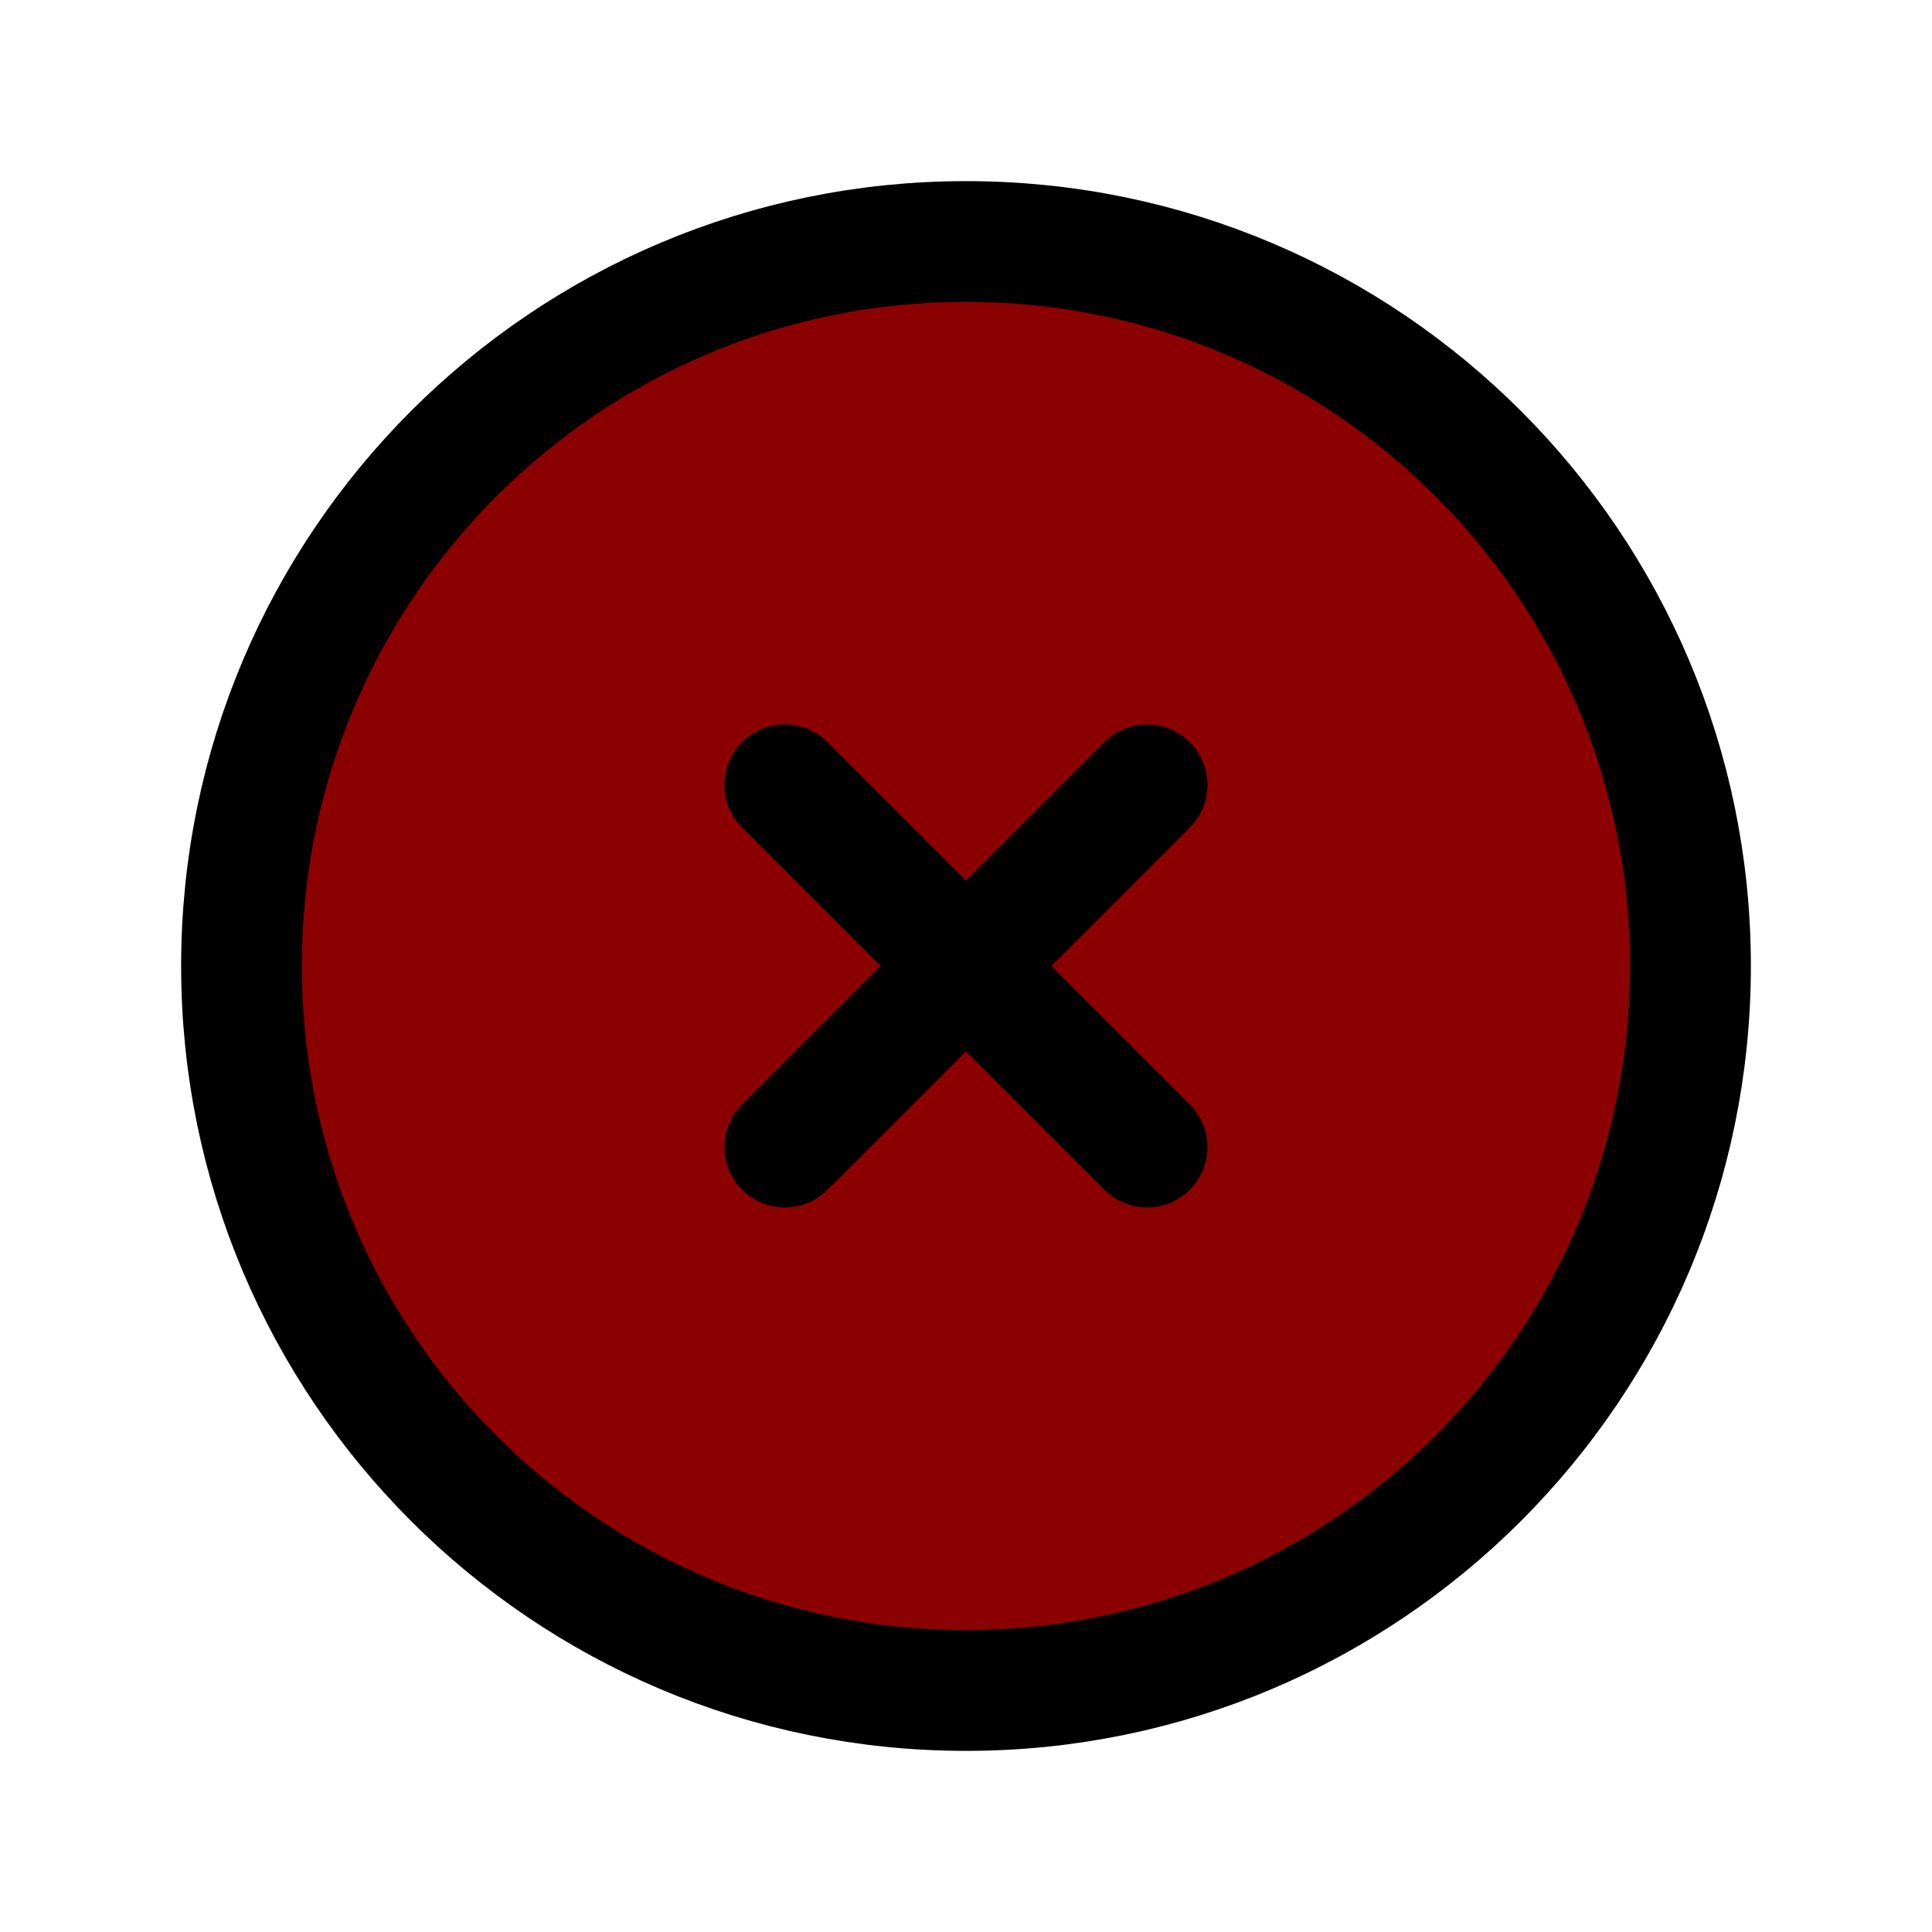
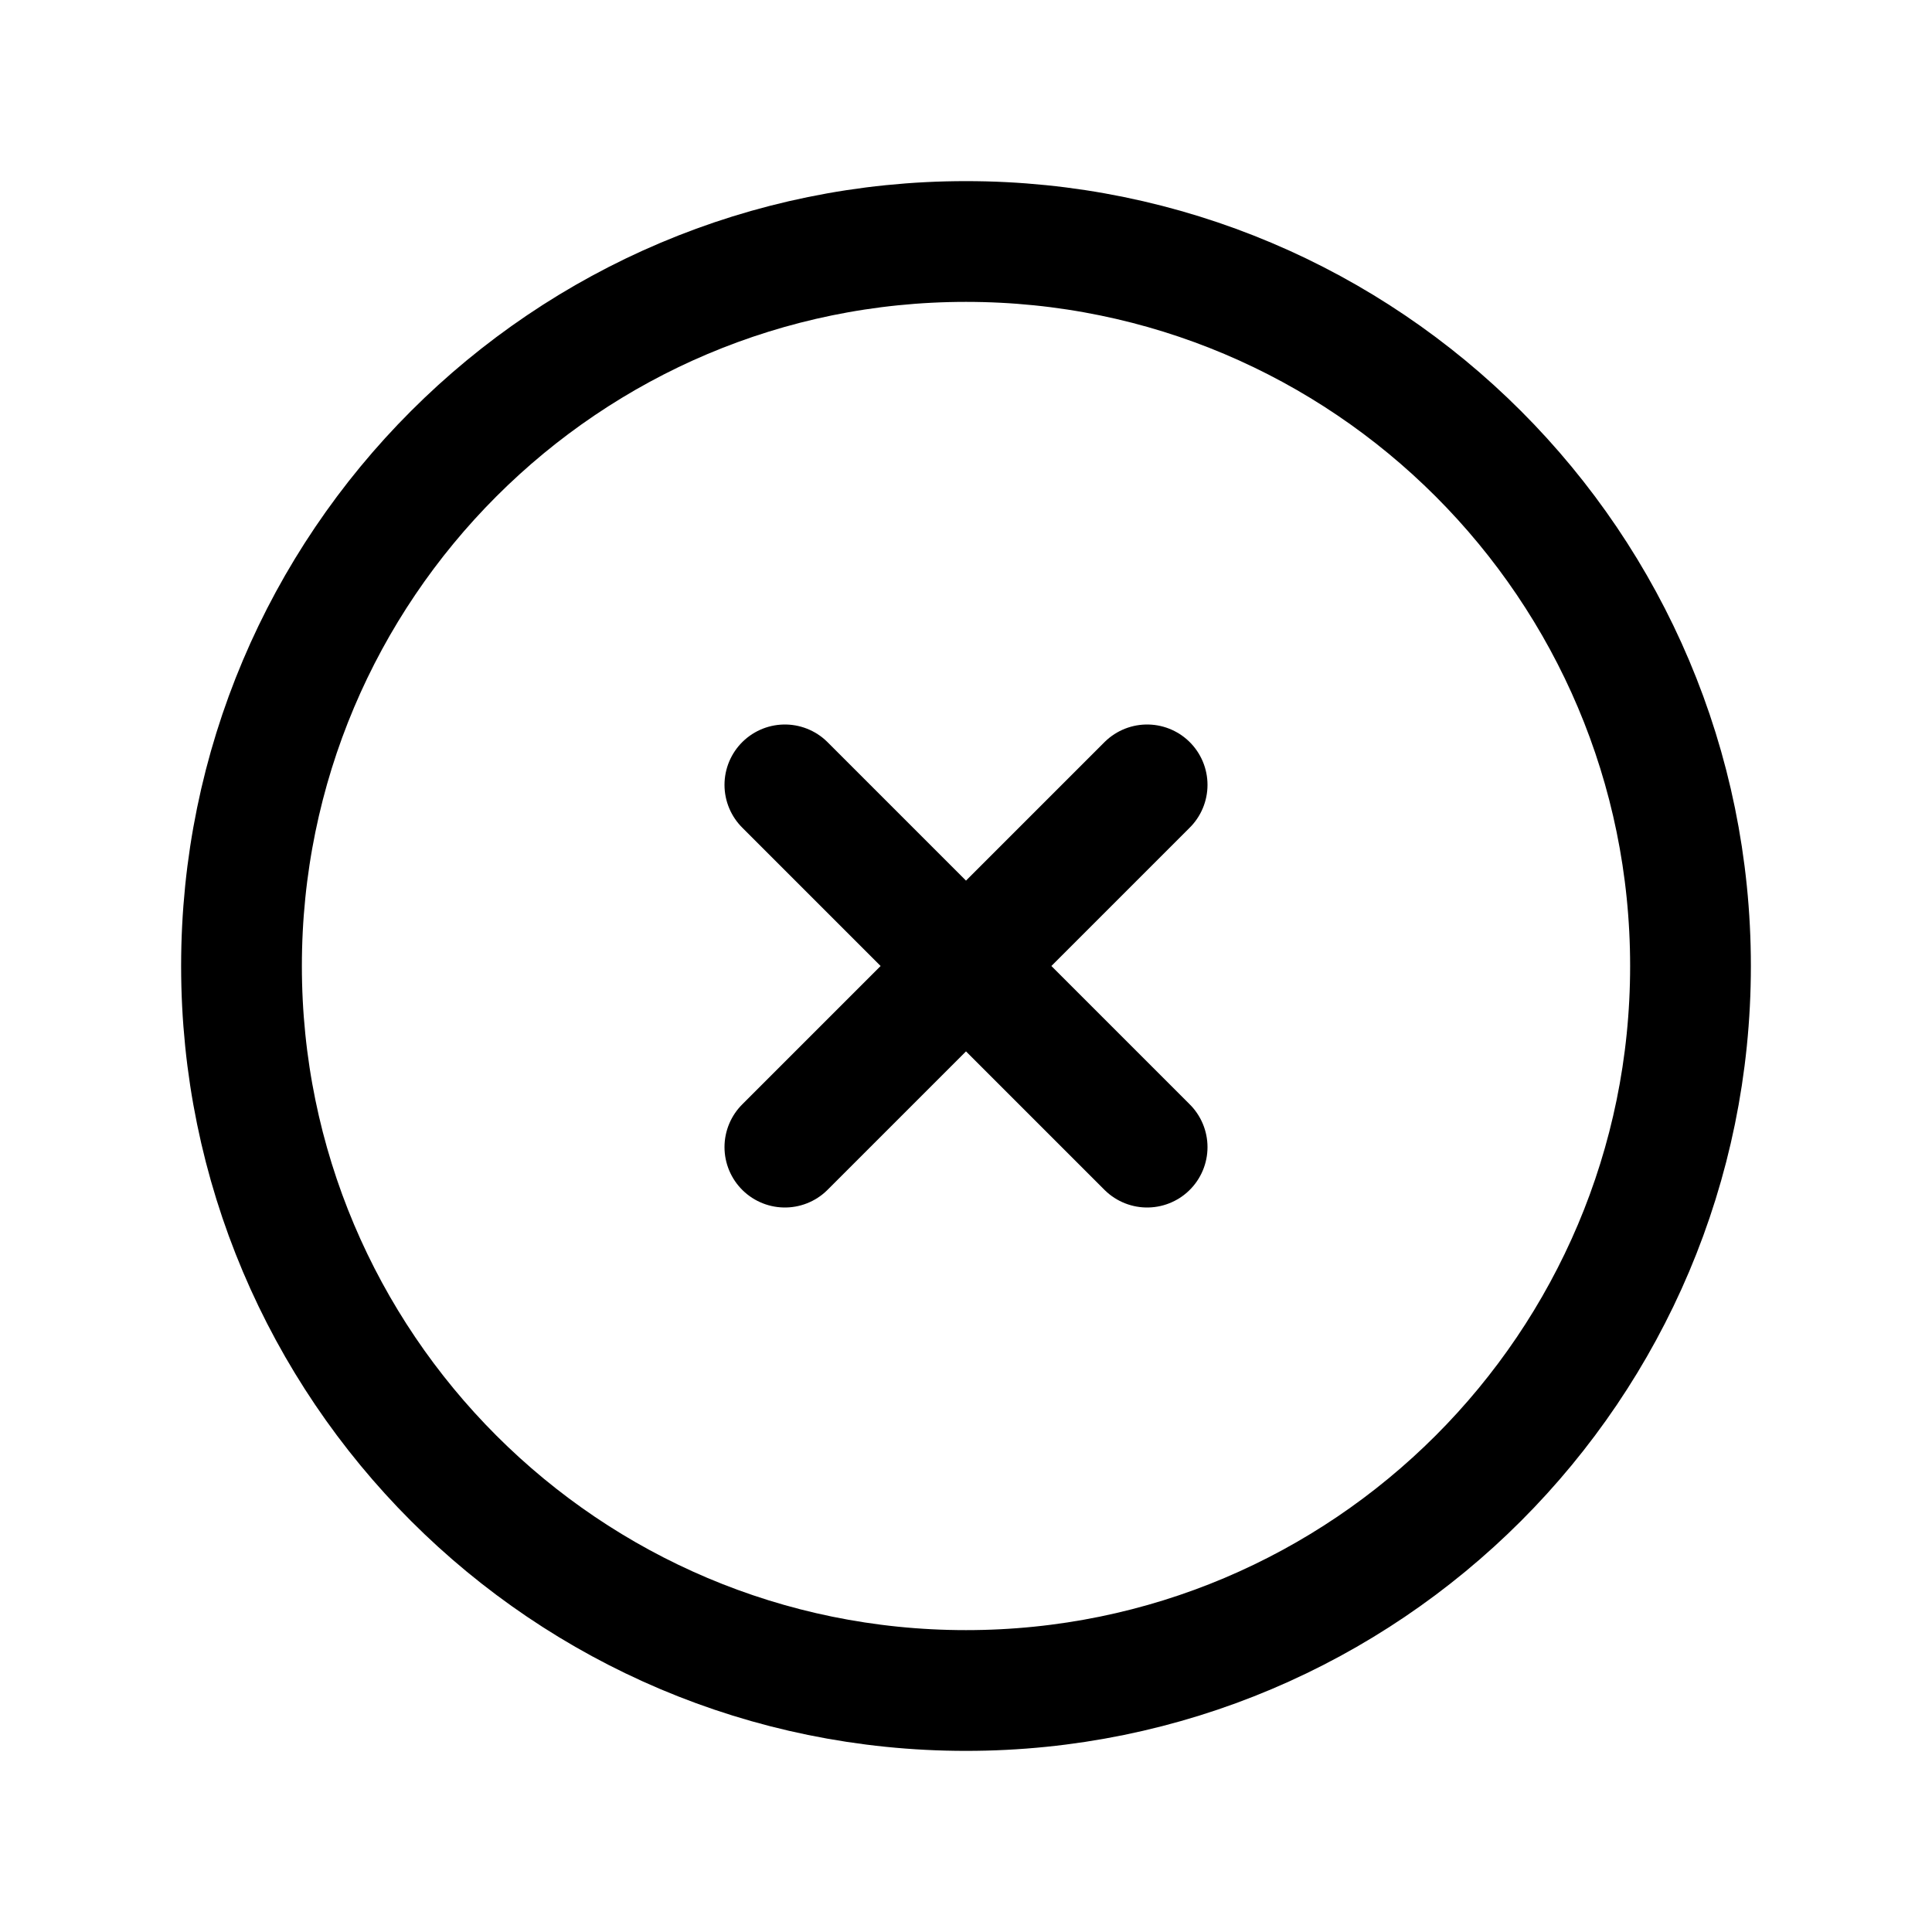
<svg xmlns="http://www.w3.org/2000/svg" fill="none" viewBox="0 0 24 24" stroke-width="1.5" stroke="currentColor" class="size-6">
-   <path stroke-linecap="round" stroke-linejoin="round" d="m9.75 9.75 4.5 4.5m0-4.5-4.5 4.5M21 12a9 9 0 1 1-18 0 9 9 0 0 1 18 0Z" fill="darkred" />
+   <path stroke-linecap="round" stroke-linejoin="round" d="m9.75 9.75 4.5 4.5m0-4.5-4.5 4.5M21 12a9 9 0 1 1-18 0 9 9 0 0 1 18 0Z" />
</svg>
